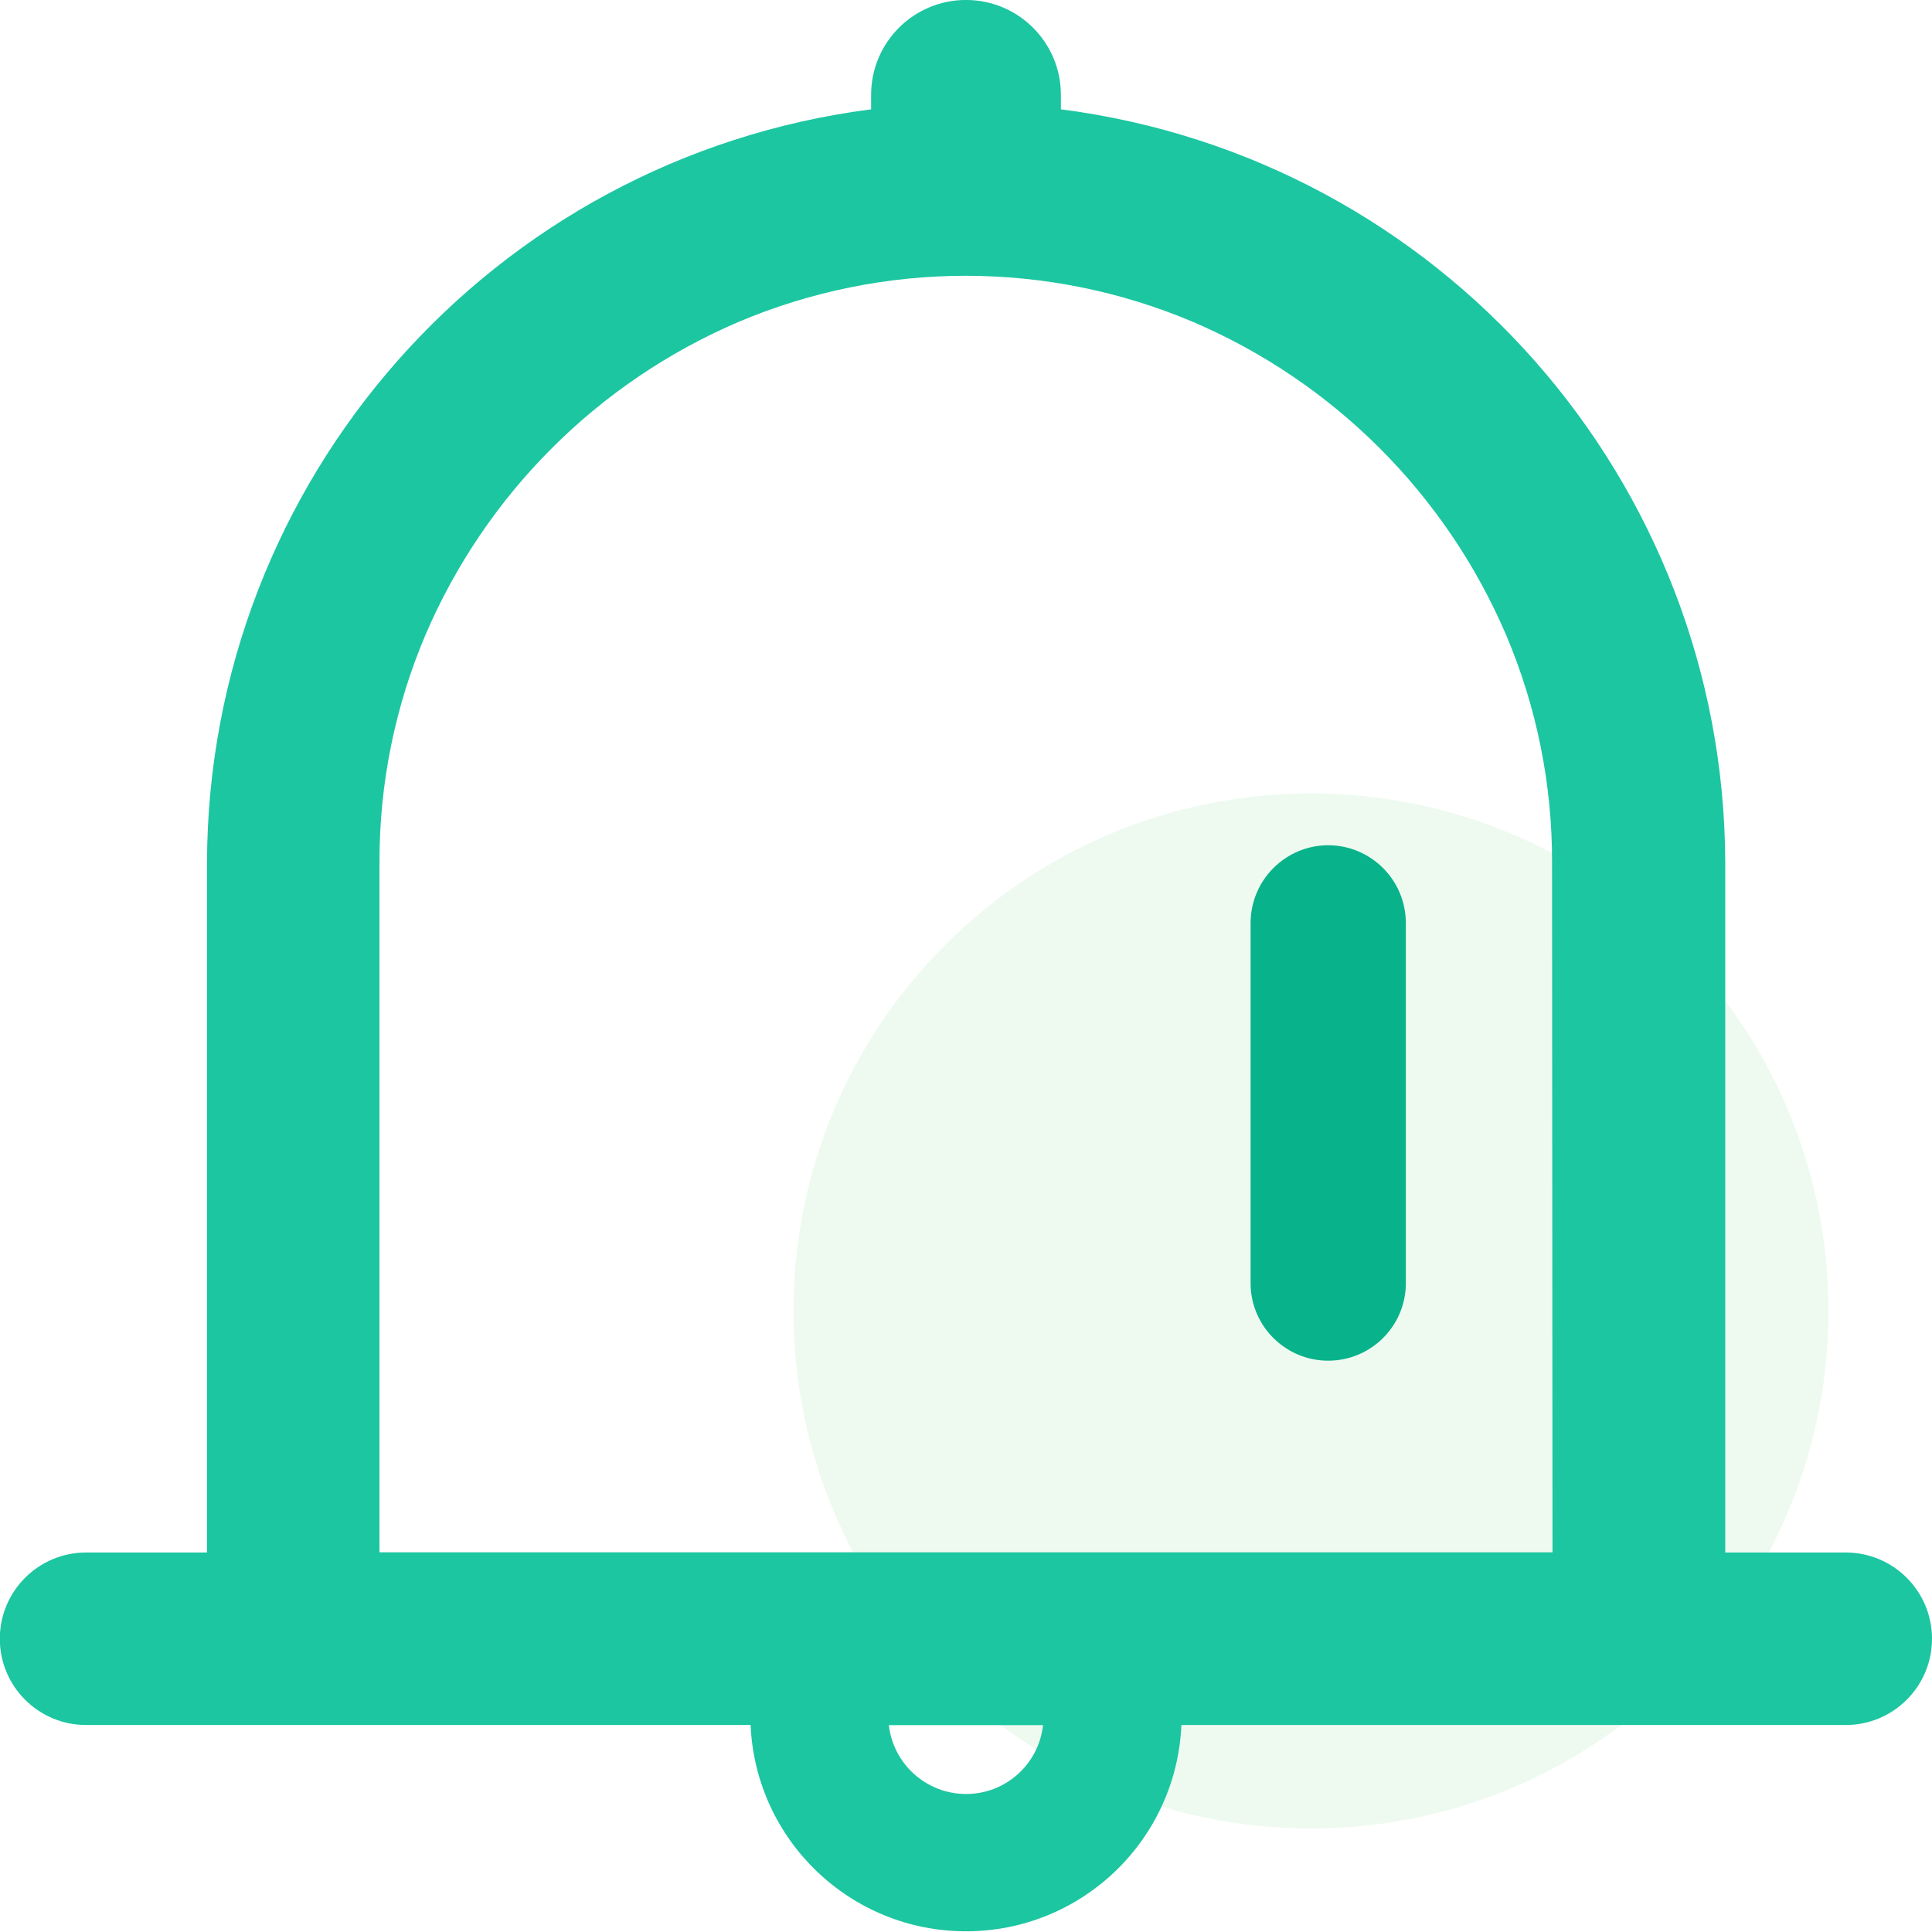
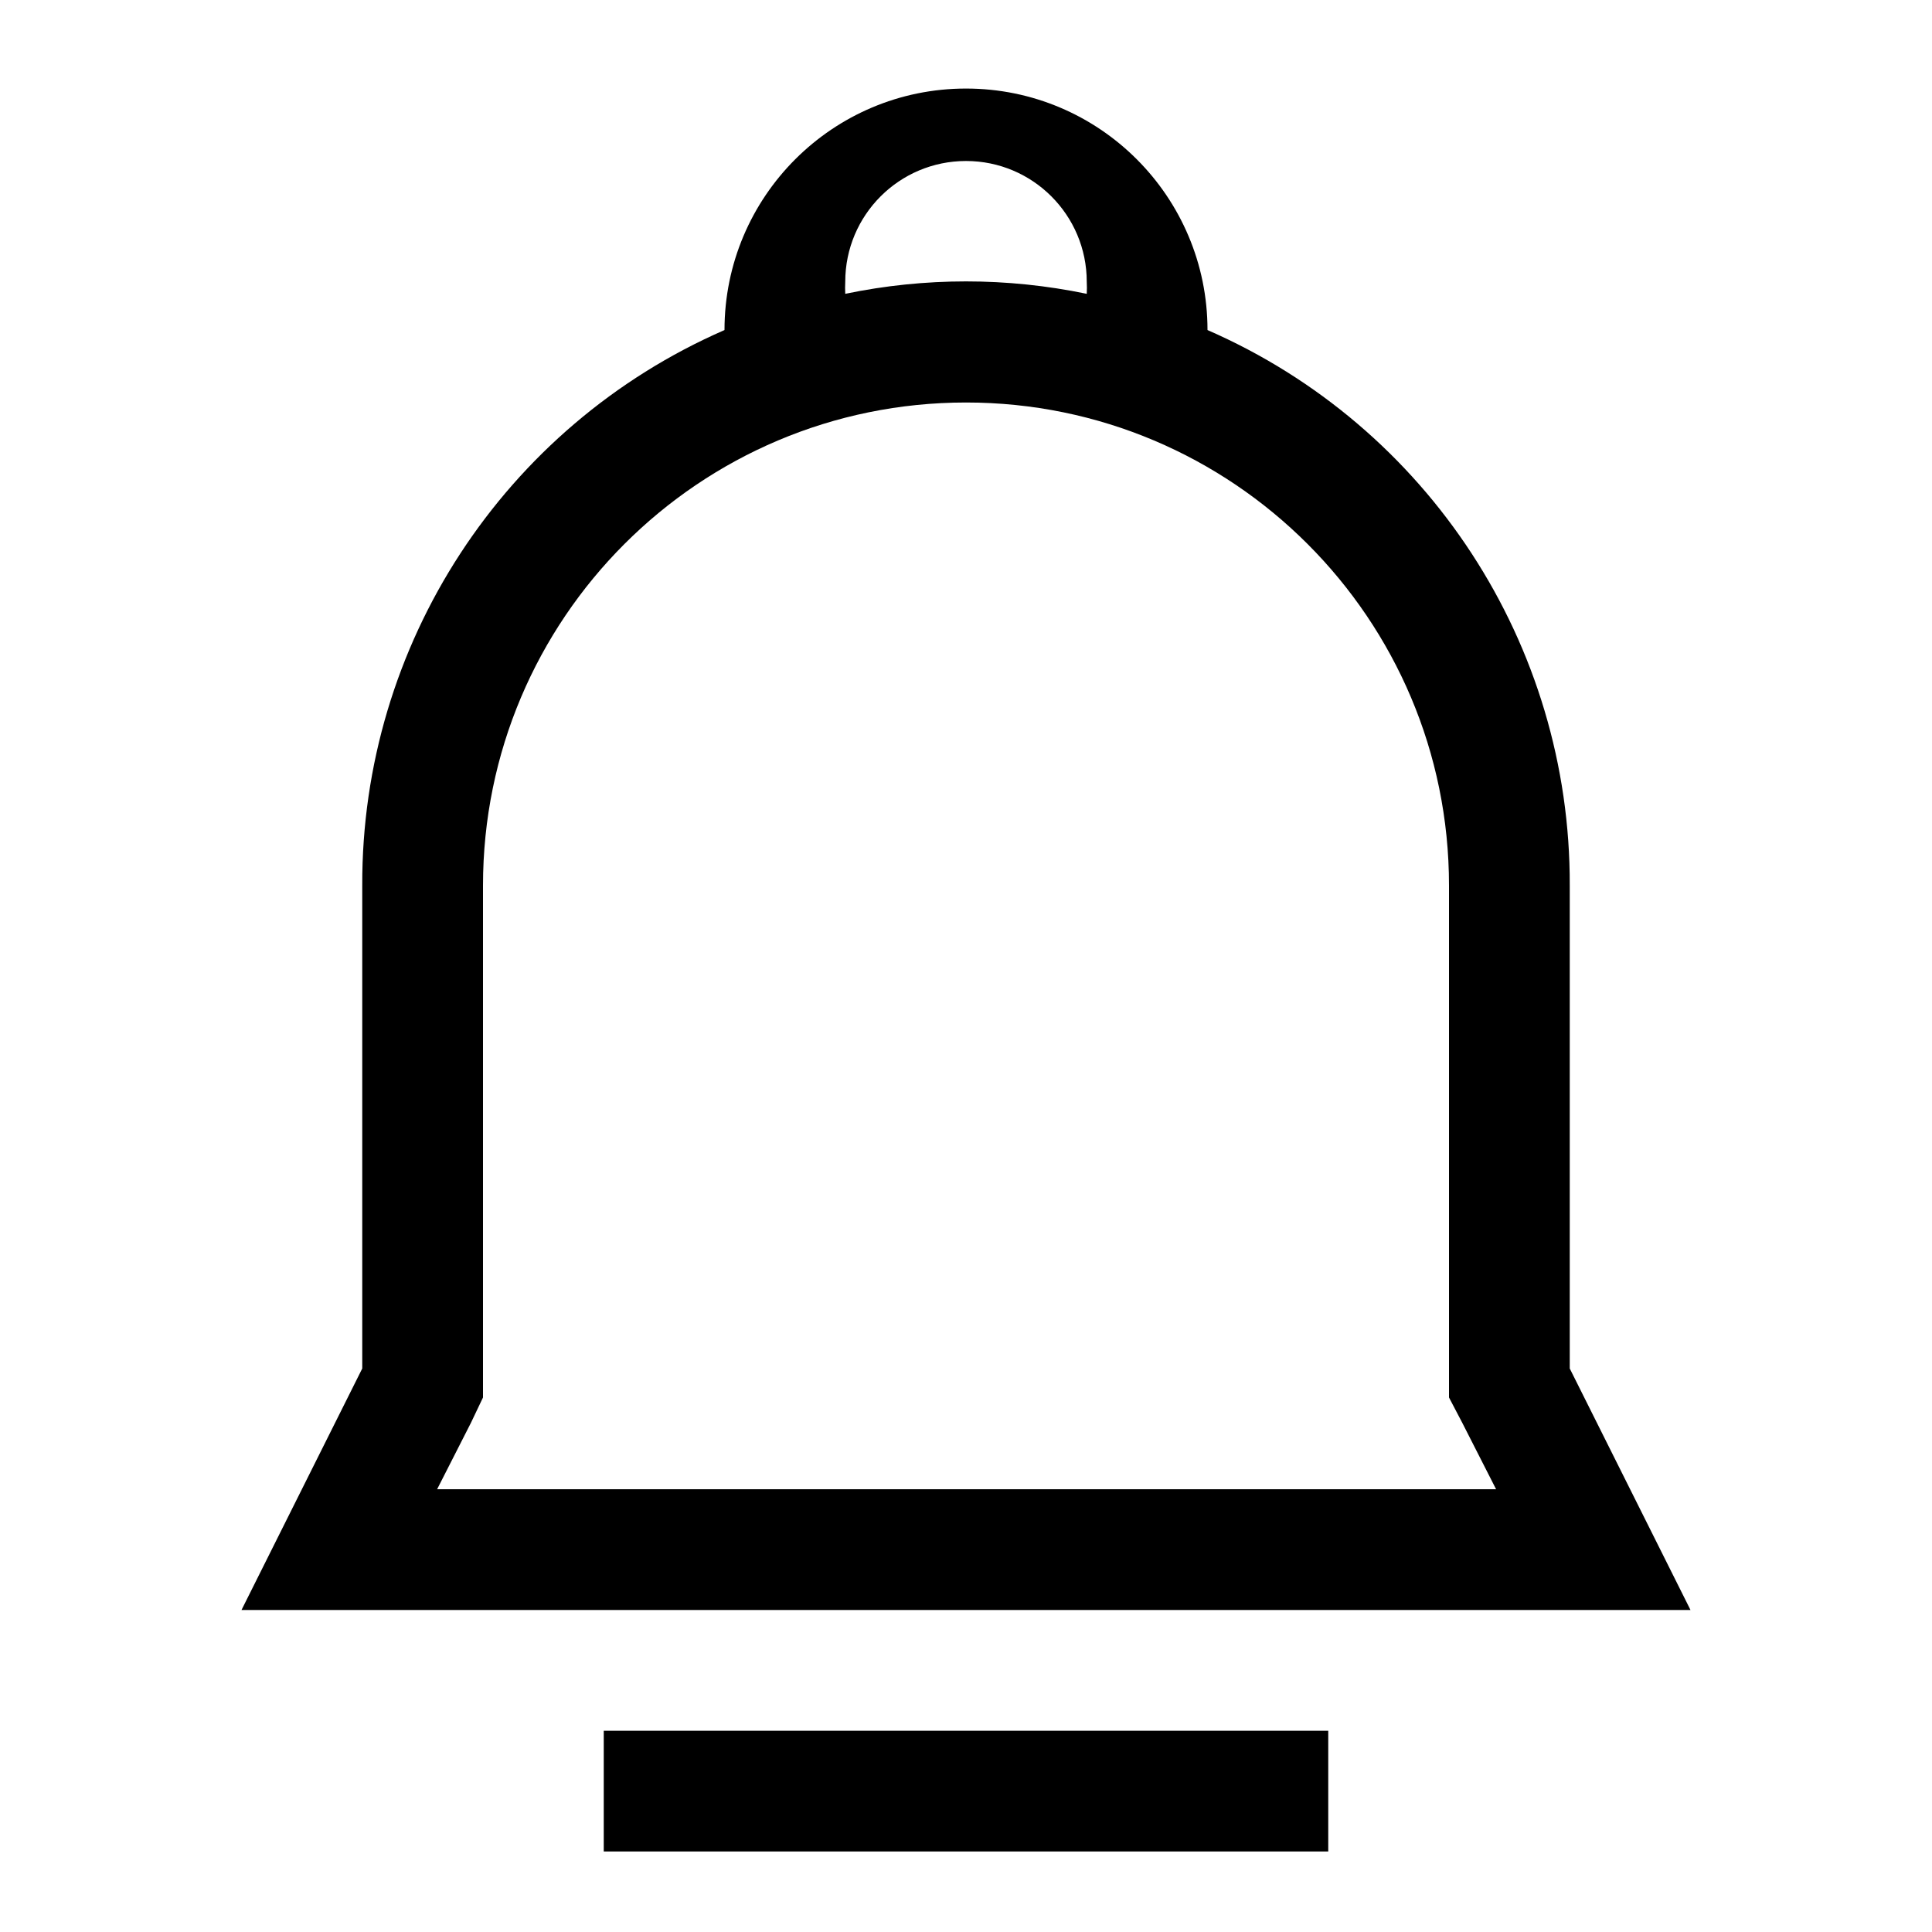
- <svg xmlns="http://www.w3.org/2000/svg" width="33.667" height="33.667" viewBox="0 0 33.667 33.667">
-   <g id="通知" transform="translate(-64 -64)">
-     <path id="路径_69" data-name="路径 69" d="M441.018,441.018m-9.018,0A9.018,9.018,0,1,0,441.018,432,9.018,9.018,0,0,0,432,441.018Z" transform="translate(-354.173 -354.173)" fill="#eefaf0" />
-     <path id="路径_70" data-name="路径 70" d="M96.164,91.054h-2.1V79.026A13.273,13.273,0,0,0,82.487,65.905v-.252a1.653,1.653,0,0,0-3.307,0v.252A13.273,13.273,0,0,0,67.607,79.026V91.054H65.5a1.5,1.5,0,0,0,0,3.006H77.08a3.757,3.757,0,0,0,7.507,0H96.164a1.5,1.5,0,0,0,0-3.006Zm-15.33,4.208a1.355,1.355,0,0,1-1.345-1.2h2.687A1.348,1.348,0,0,1,80.833,95.262Zm10.22-4.212H70.613V79.026a10.071,10.071,0,0,1,.8-3.96,10.375,10.375,0,0,1,5.456-5.456,10.155,10.155,0,0,1,7.921,0,10.375,10.375,0,0,1,5.456,5.456,10.071,10.071,0,0,1,.8,3.96Z" fill="#1cc6a1" />
-     <path id="路径_71" data-name="路径 71" d="M645.353,456A1.357,1.357,0,0,0,644,457.353v6.313a1.353,1.353,0,0,0,2.705,0v-6.313A1.357,1.357,0,0,0,645.353,456Z" transform="translate(-558.207 -377.271)" fill="#08b28a" />
-   </g>
+ <svg xmlns="http://www.w3.org/2000/svg" t="1678200914538" class="icon" viewBox="0 0 1024 1024" version="1.1" p-id="6234" width="200" height="200">
+   <path d="M832 725.333V469.333a320 320 0 0 0-192-294.4 128 128 0 1 0-256 0A320 320 0 0 0 192 469.333v256l-64 128h768zM448 149.333a64 64 0 0 1 128 0 59.52 59.52 0 0 1 0 6.4 314.24 314.24 0 0 0-128 0A59.52 59.52 0 0 1 448 149.333zM231.68 789.333l17.92-35.2 6.4-13.44V469.333a256 256 0 0 1 512 0v271.36l7.04 13.44 17.92 35.2zM320 917.333h384v64H320z" p-id="6235" />
</svg>
